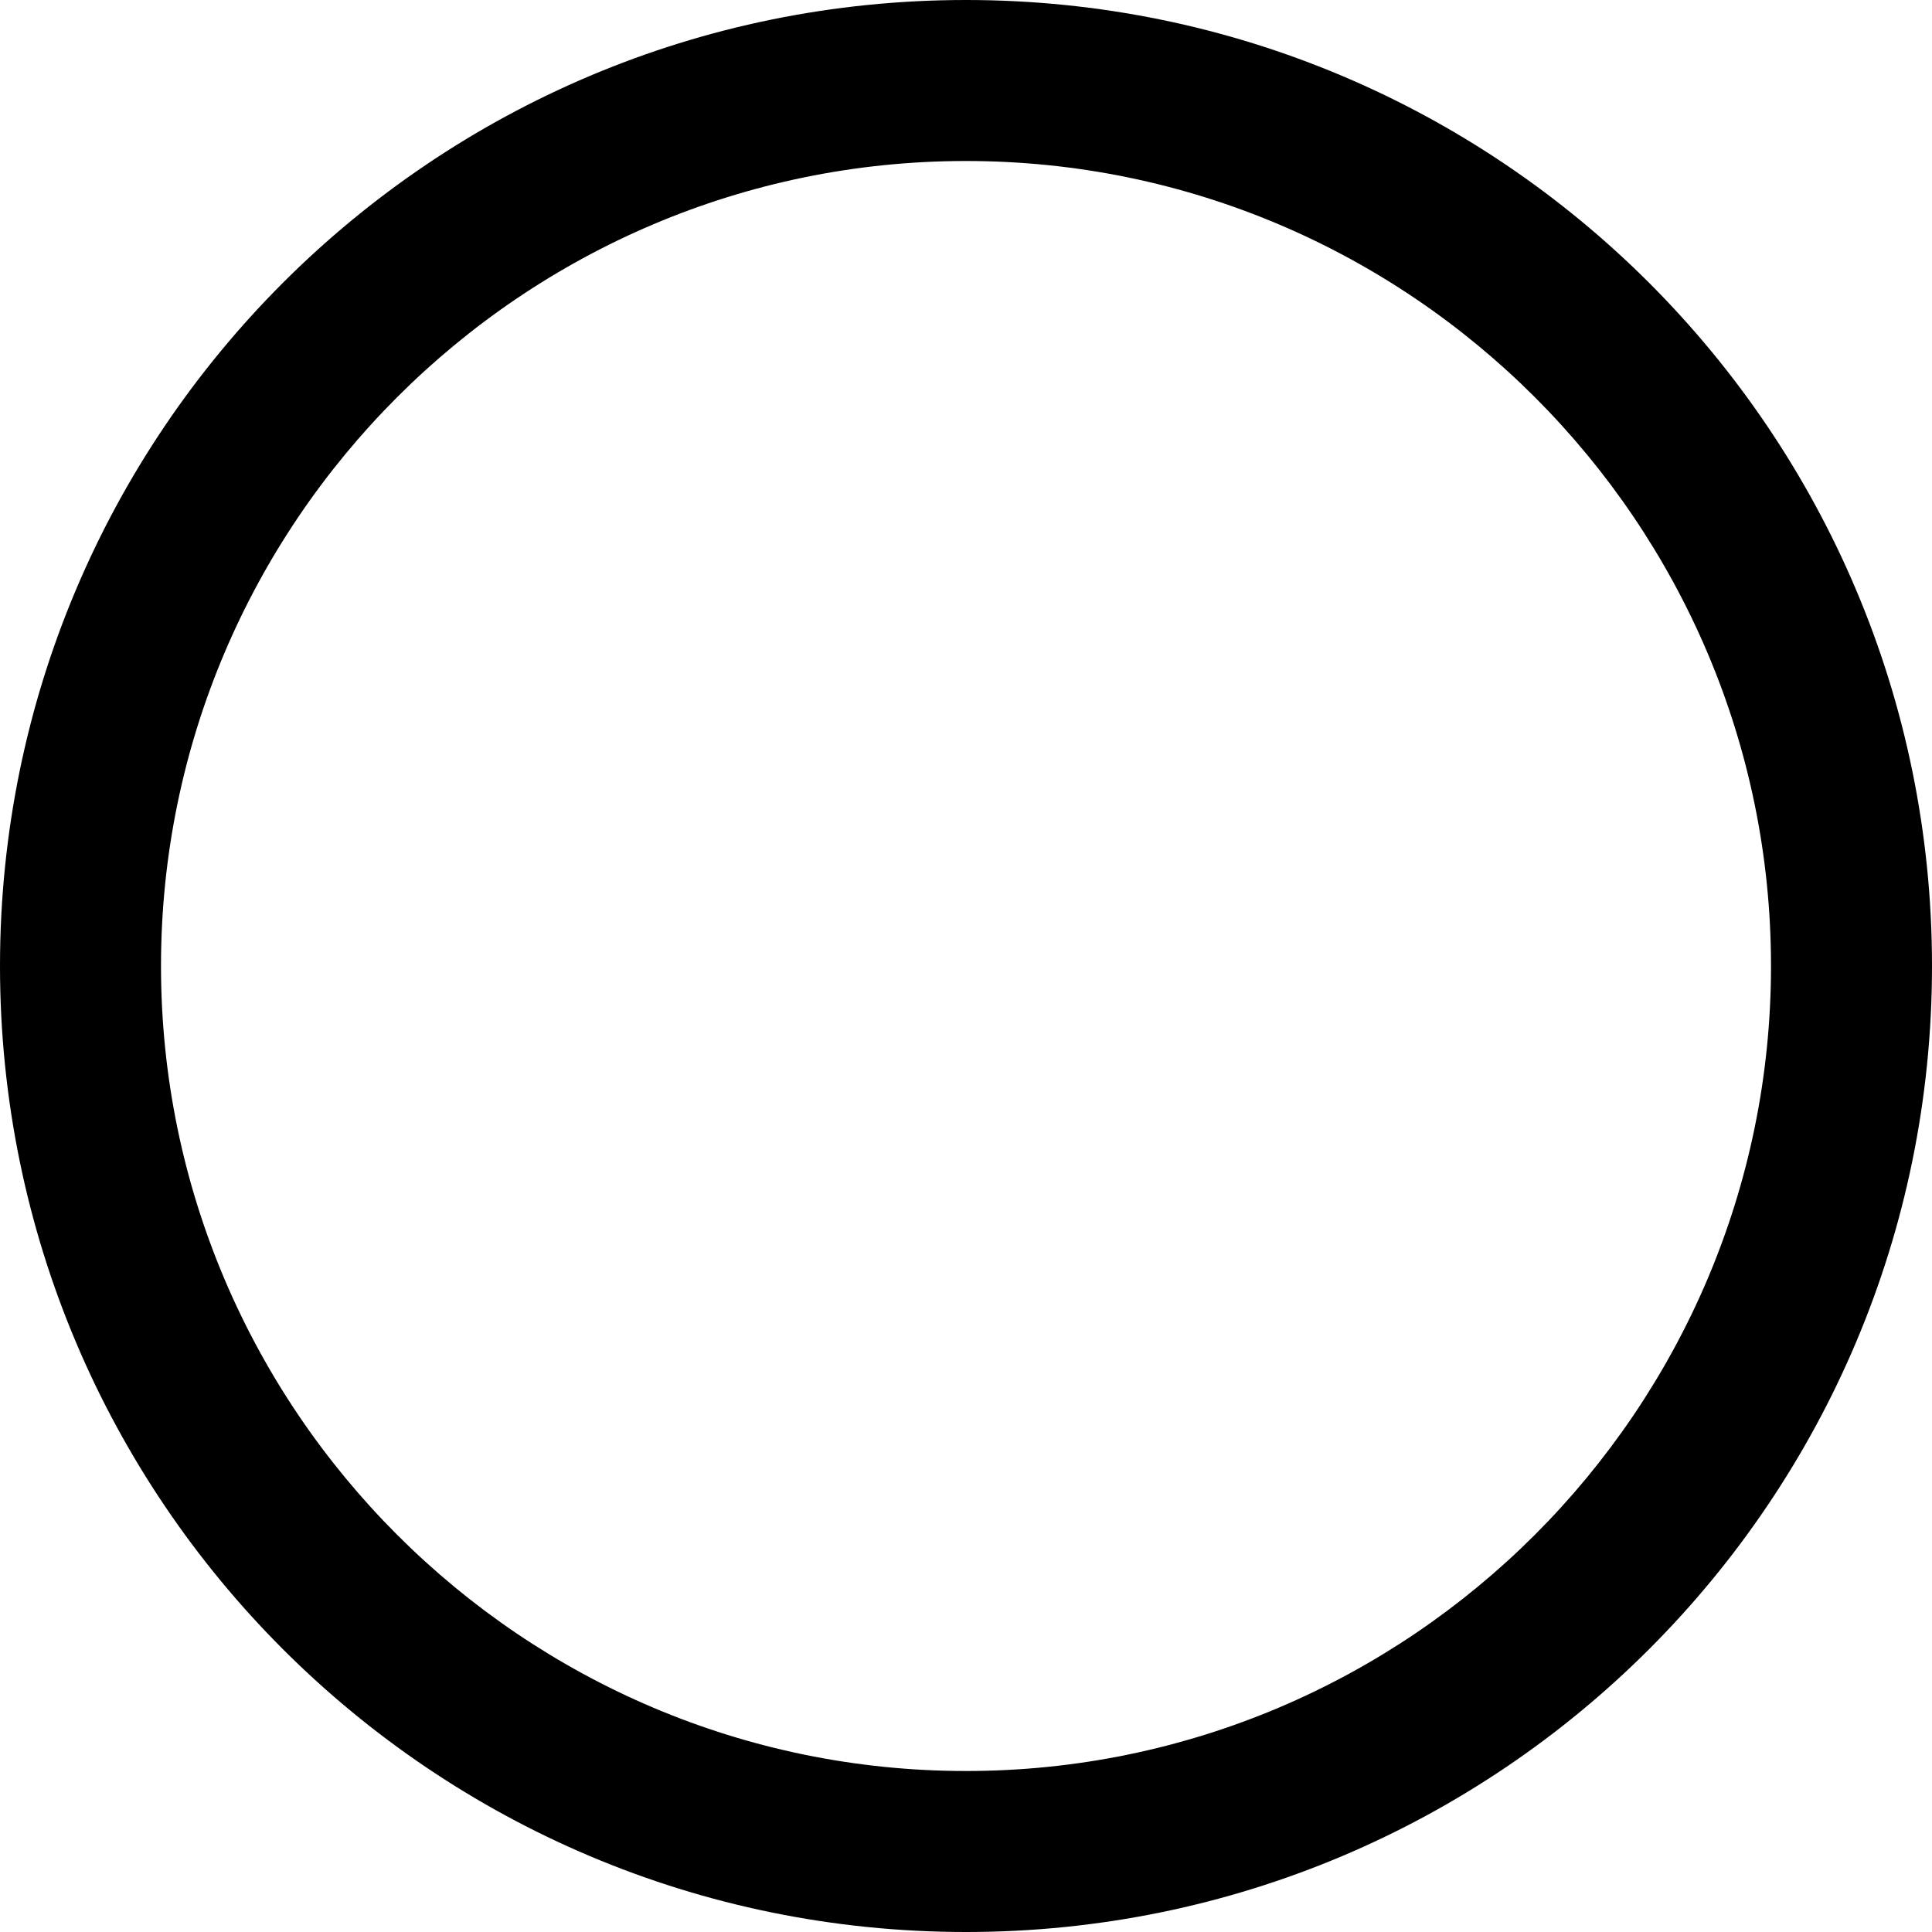
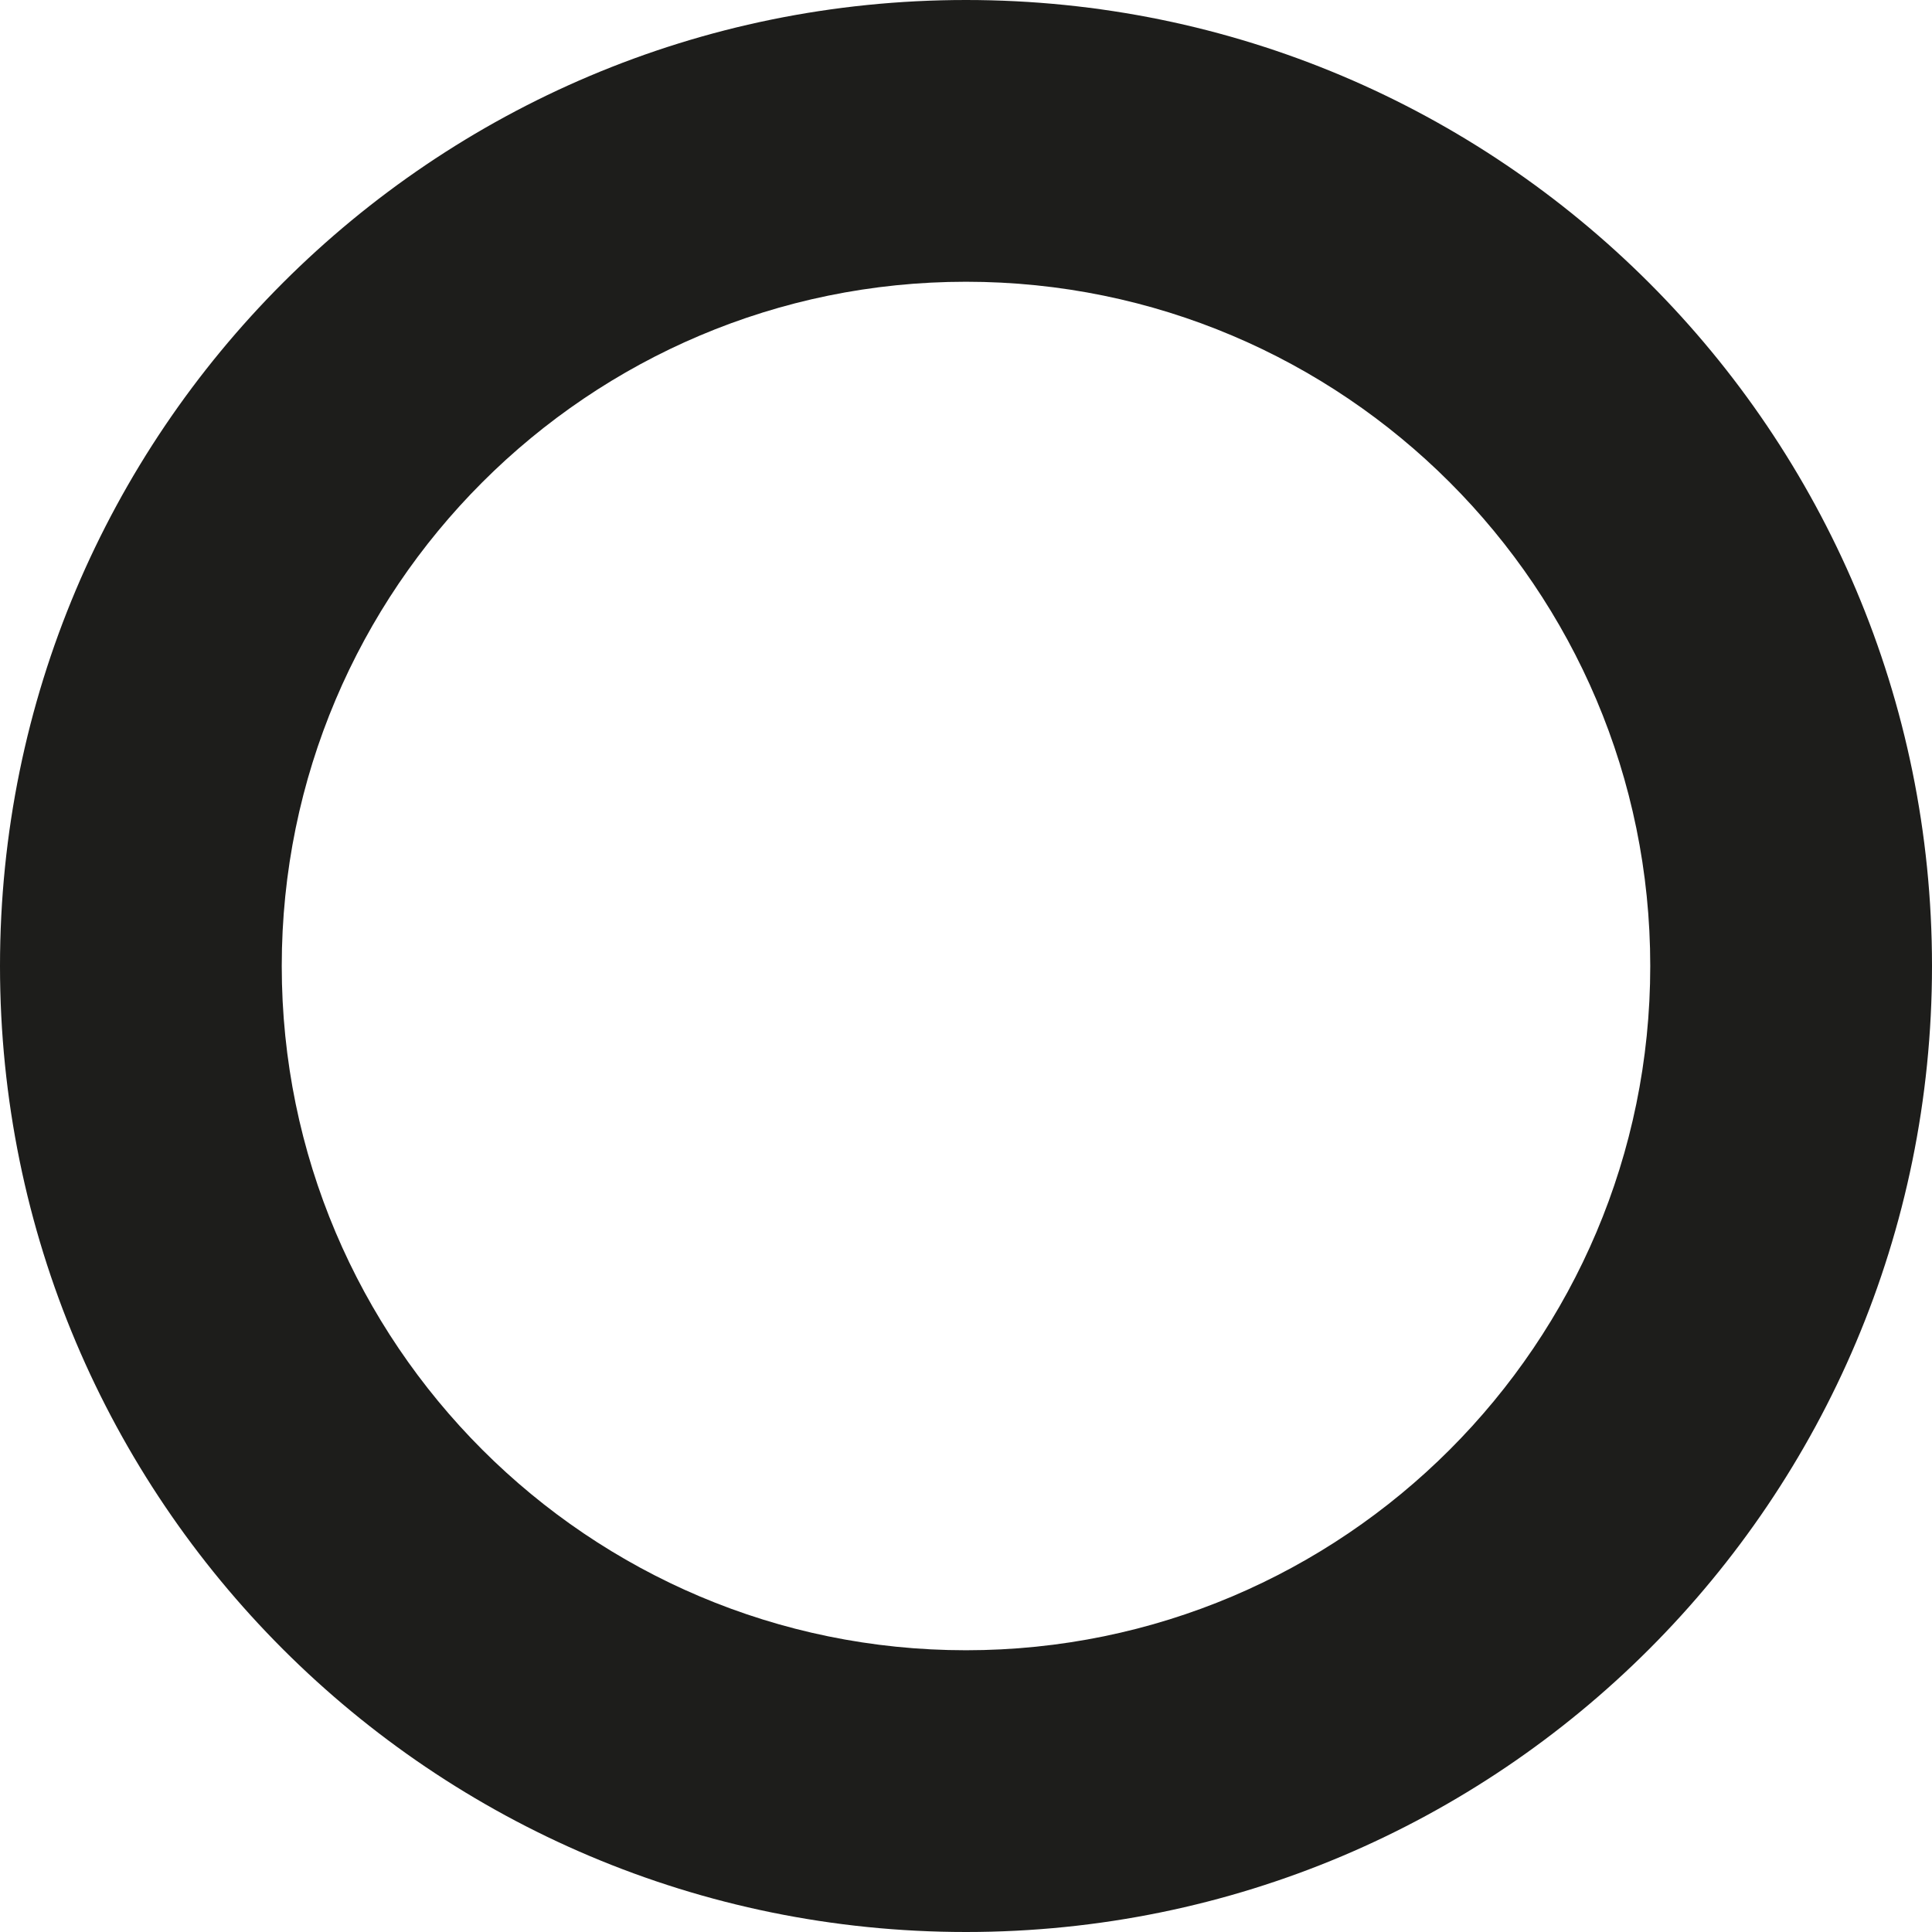
<svg xmlns="http://www.w3.org/2000/svg" id="Ebene_1" data-name="Ebene 1" viewBox="0 0 24 24">
  <defs>
    <style>
      .cls-1 {
+         fill: #1d1d1b;
        stroke-width: 0px;
      }
    </style>
  </defs>
-   <path class="cls-1" d="M12,2c5.51,0,10,4.49,10,10s-4.49,10-10,10S2,17.51,2,12,6.49,2,12,2M12,0C5.37,0,0,5.37,0,12s5.37,12,12,12,12-5.37,12-12S18.63,0,12,0h0Z" />
+   <path class="cls-1" d="M12,3.5c4.69,0,8.5,3.81,8.5,8.5s-3.81,8.5-8.5,8.5S3.5,16.69,3.5,12,7.31,3.5,12,3.5M12,0C5.37,0,0,5.37,0,12s5.37,12,12,12,12-5.37,12-12S18.63,0,12,0h0Z" />
</svg>
